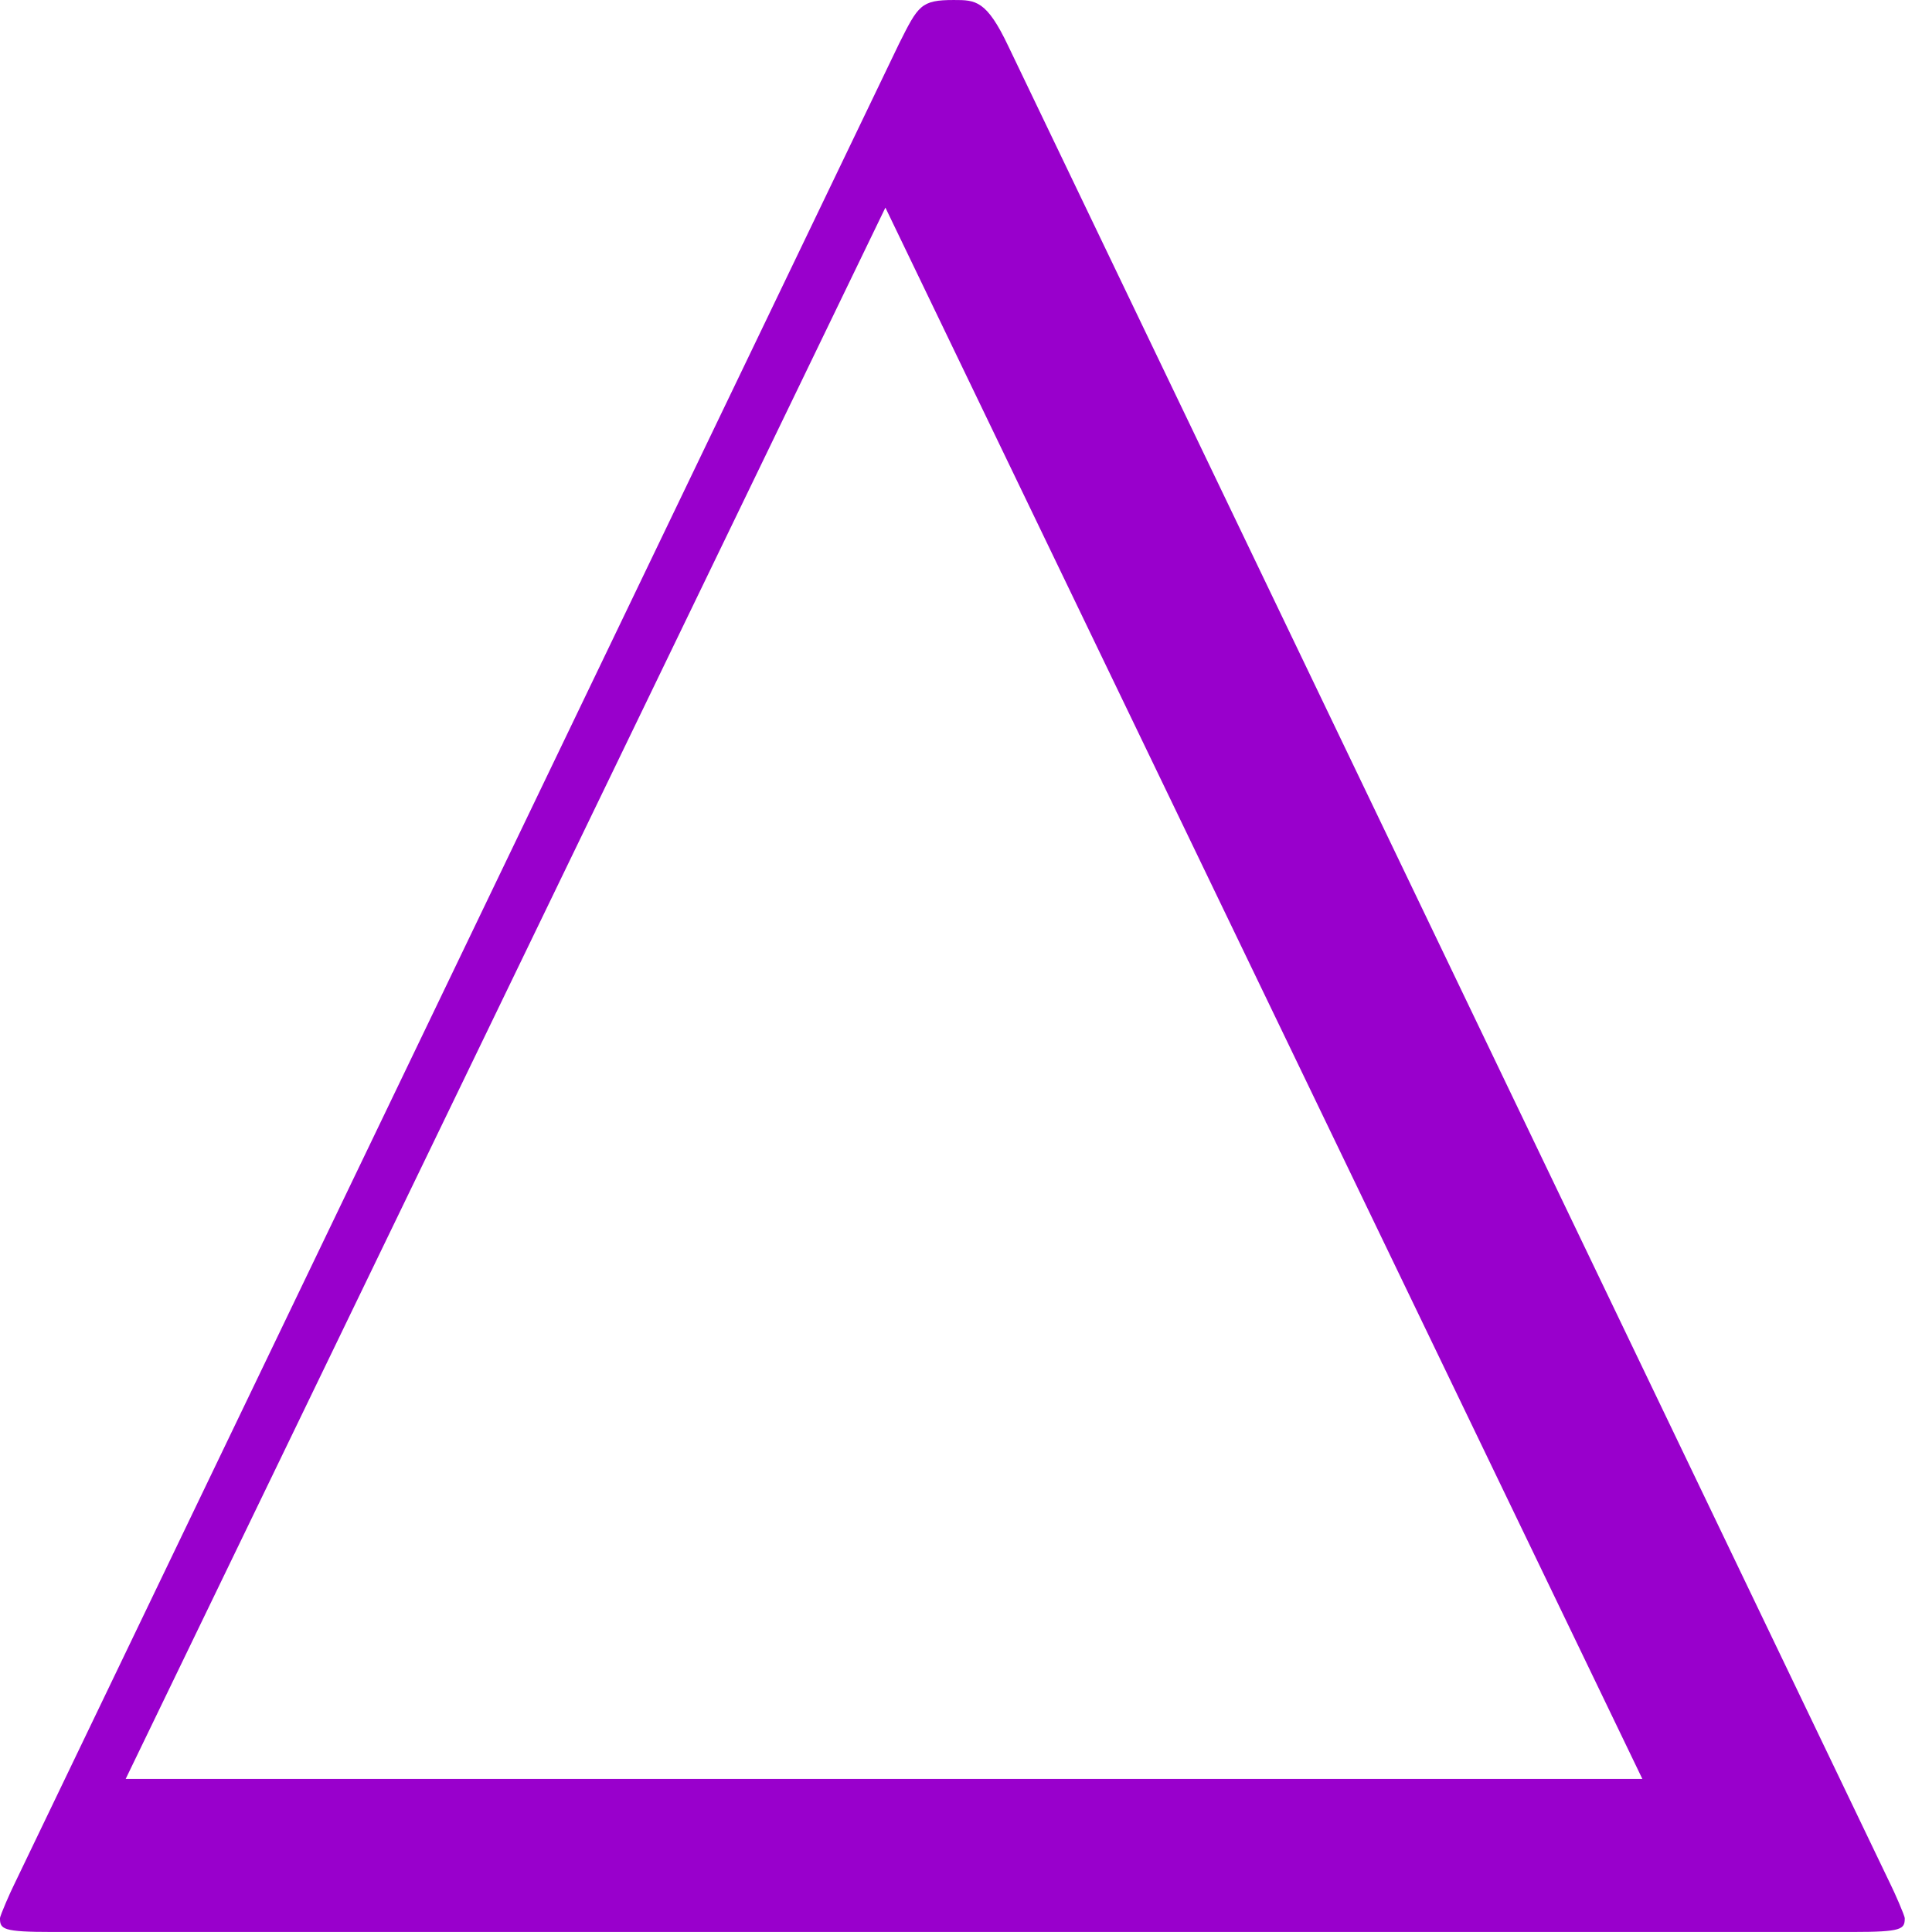
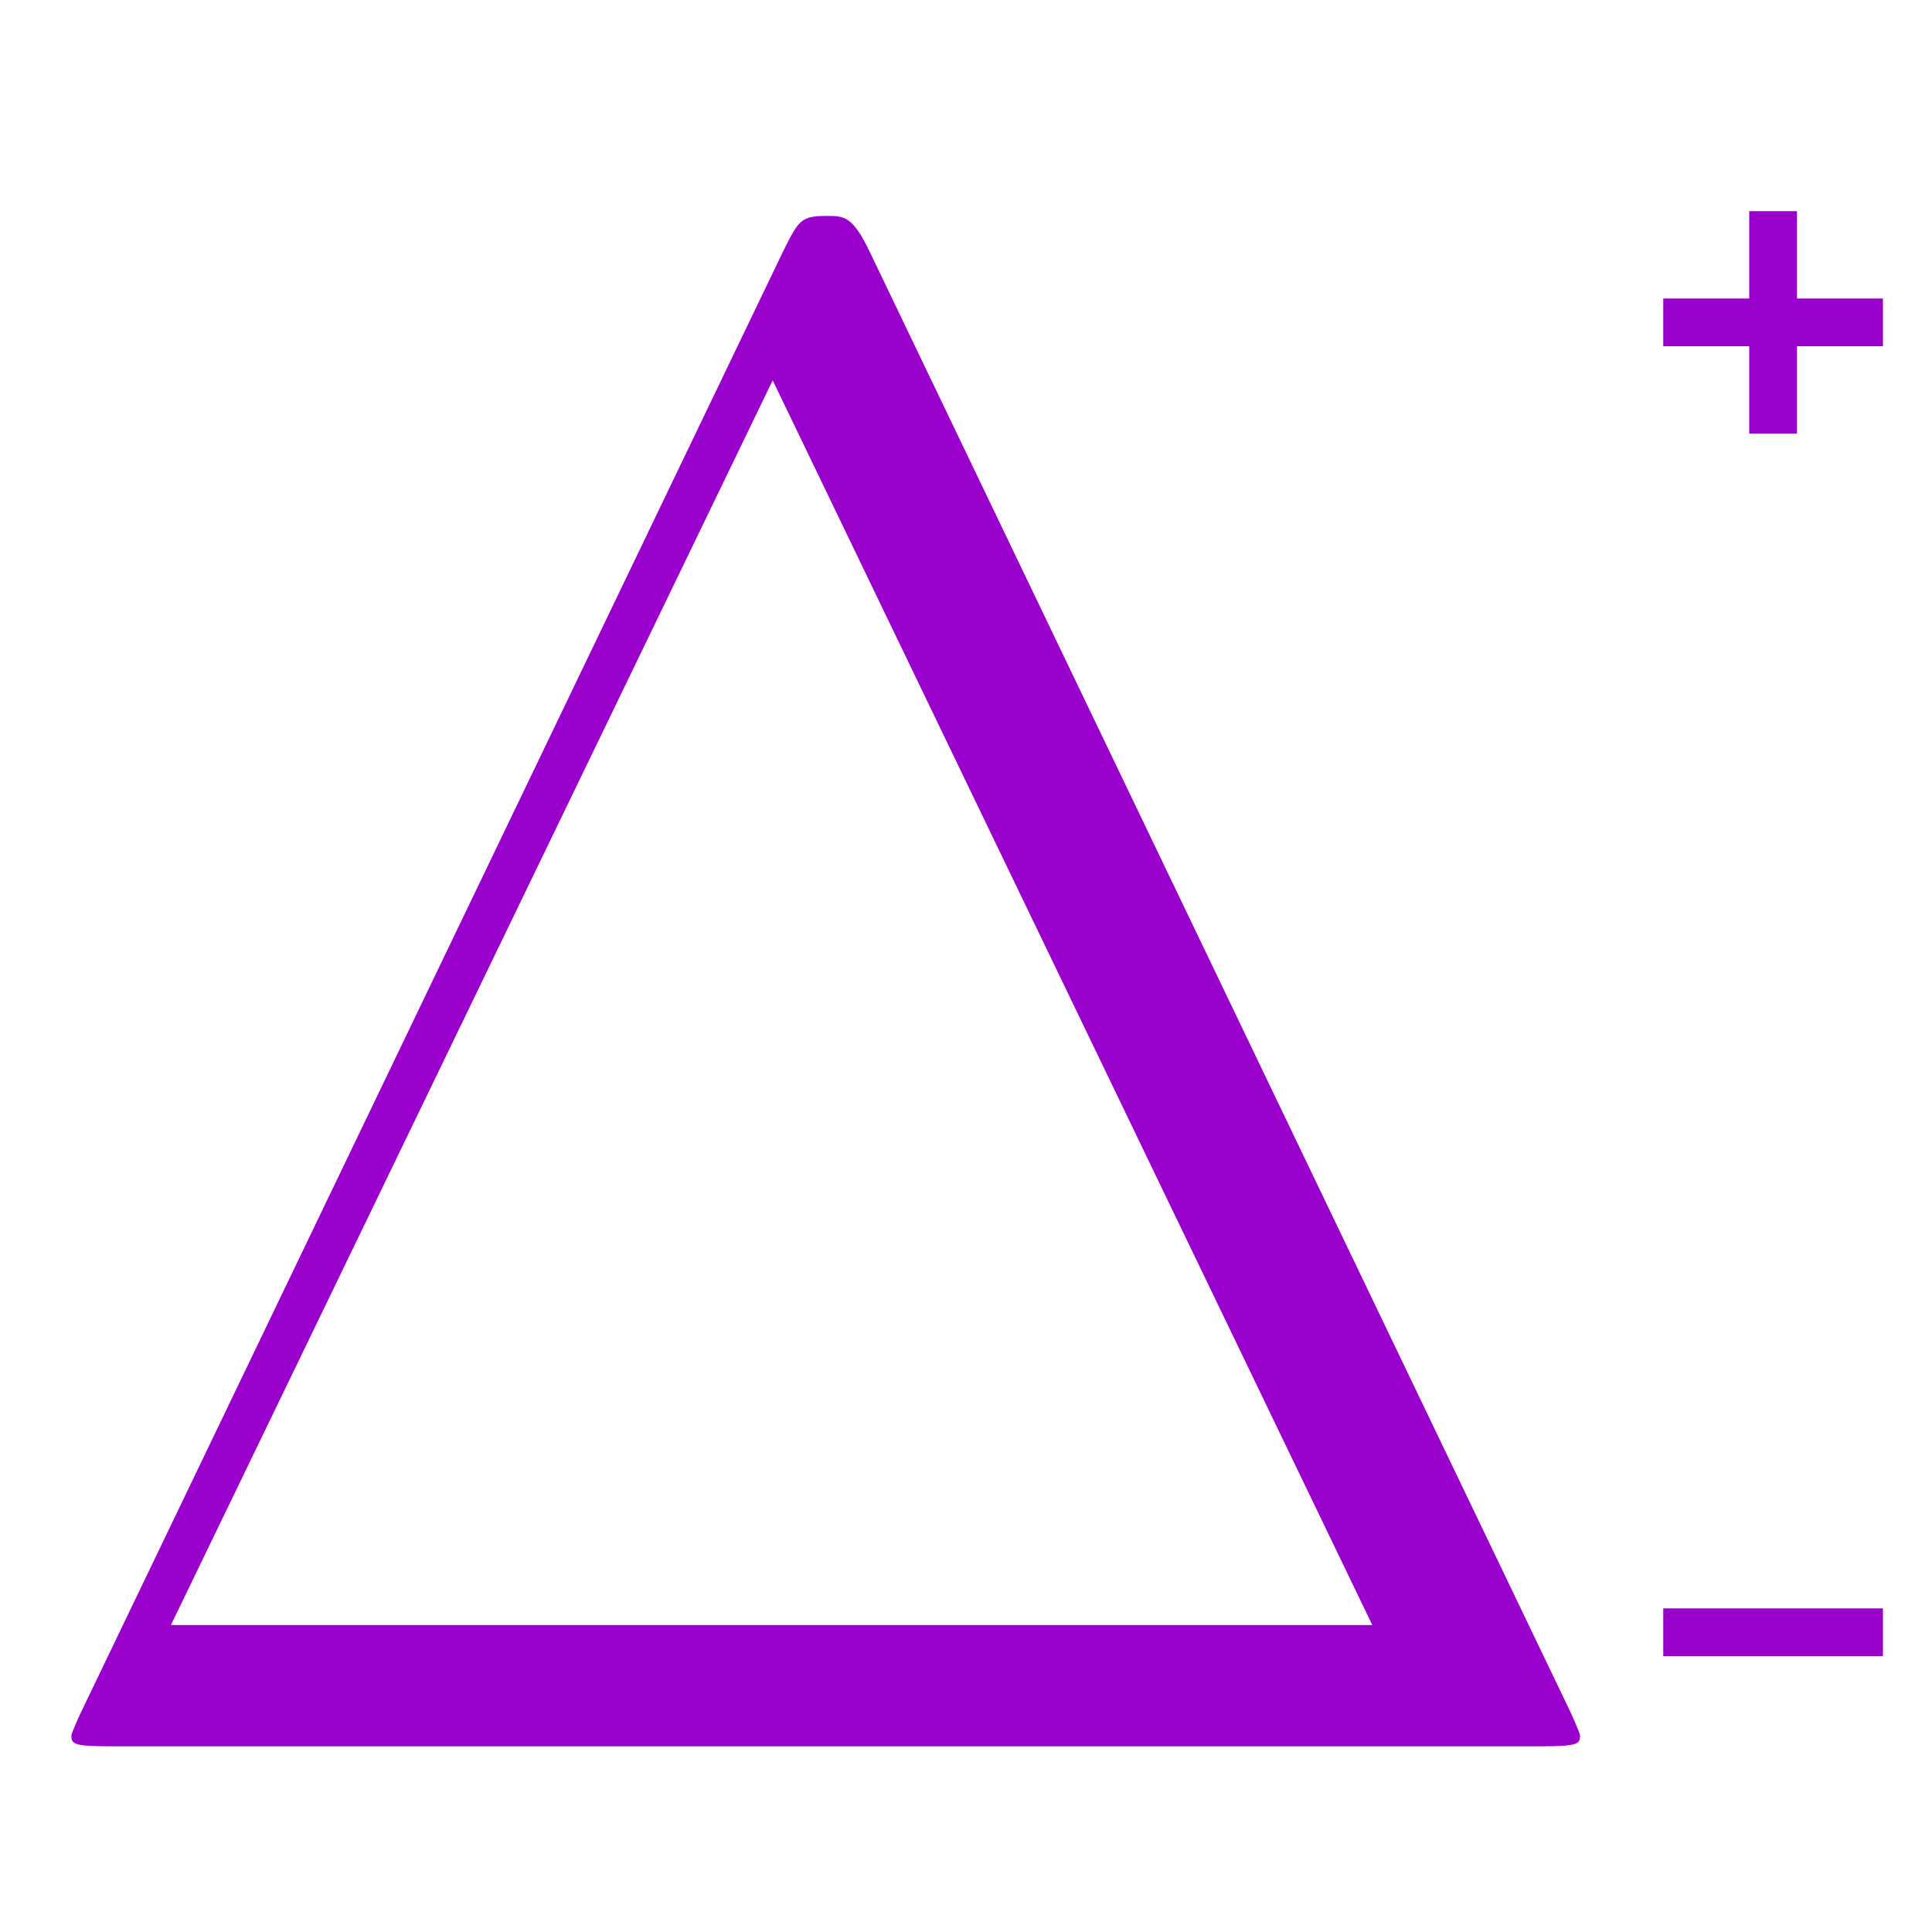
- <svg xmlns="http://www.w3.org/2000/svg" xmlns:xlink="http://www.w3.org/1999/xlink" version="1.1" width="156.18pt" height="158.421pt" viewBox="-7.61 -2.648 156.18 158.421">
+ <svg xmlns="http://www.w3.org/2000/svg" xmlns:xlink="http://www.w3.org/1999/xlink" width="200" height="200" viewBox="-15 -25 200 200">
  <defs>
-     <path id="g0-1" d="M10.064-17.103C9.865-17.524 9.766-17.524 9.568-17.524C9.27-17.524 9.246-17.475 9.072-17.128L1.041-.421C1.016-.372 .917-.149 .917-.124C.917-.025 .942 0 1.388 0H17.723C18.169 0 18.194-.025 18.194-.124C18.194-.149 18.095-.372 18.07-.421L10.064-17.103ZM8.948-15.641L15.814-1.388H2.057L8.948-15.641Z" />
+     <path id="a" d="M10.064-17.103c-.199-.421-.298-.421-.496-.421-.298 0-.322.05-.496.396L1.042-.42c-.026.05-.125.272-.125.297 0 .1.025.124.471.124h16.335c.446 0 .47-.025.47-.124 0-.025-.098-.248-.123-.297zm-1.116 1.462 6.866 14.253H2.057z" />
  </defs>
-   <g id="page1" transform="matrix(9.04 0 0 9.04 -2036.856 -708.8249)">
-     <g fill="#90c">
-       <use x="223.557" y="95.641" xlink:href="#g0-1" />
-     </g>
+   <g fill="#90c" transform="translate(-2036.856 -708.825)scale(9.04)">
+     <use x="223.557" y="95.641" xlink:href="#a" />
+     <text x="242.5" y="81" font-size="5" font-family="Arial" font-weight="bold">+</text>
+     <text x="242.5" y="96" font-size="5" font-family="Arial" font-weight="bold">−</text>
  </g>
</svg>
